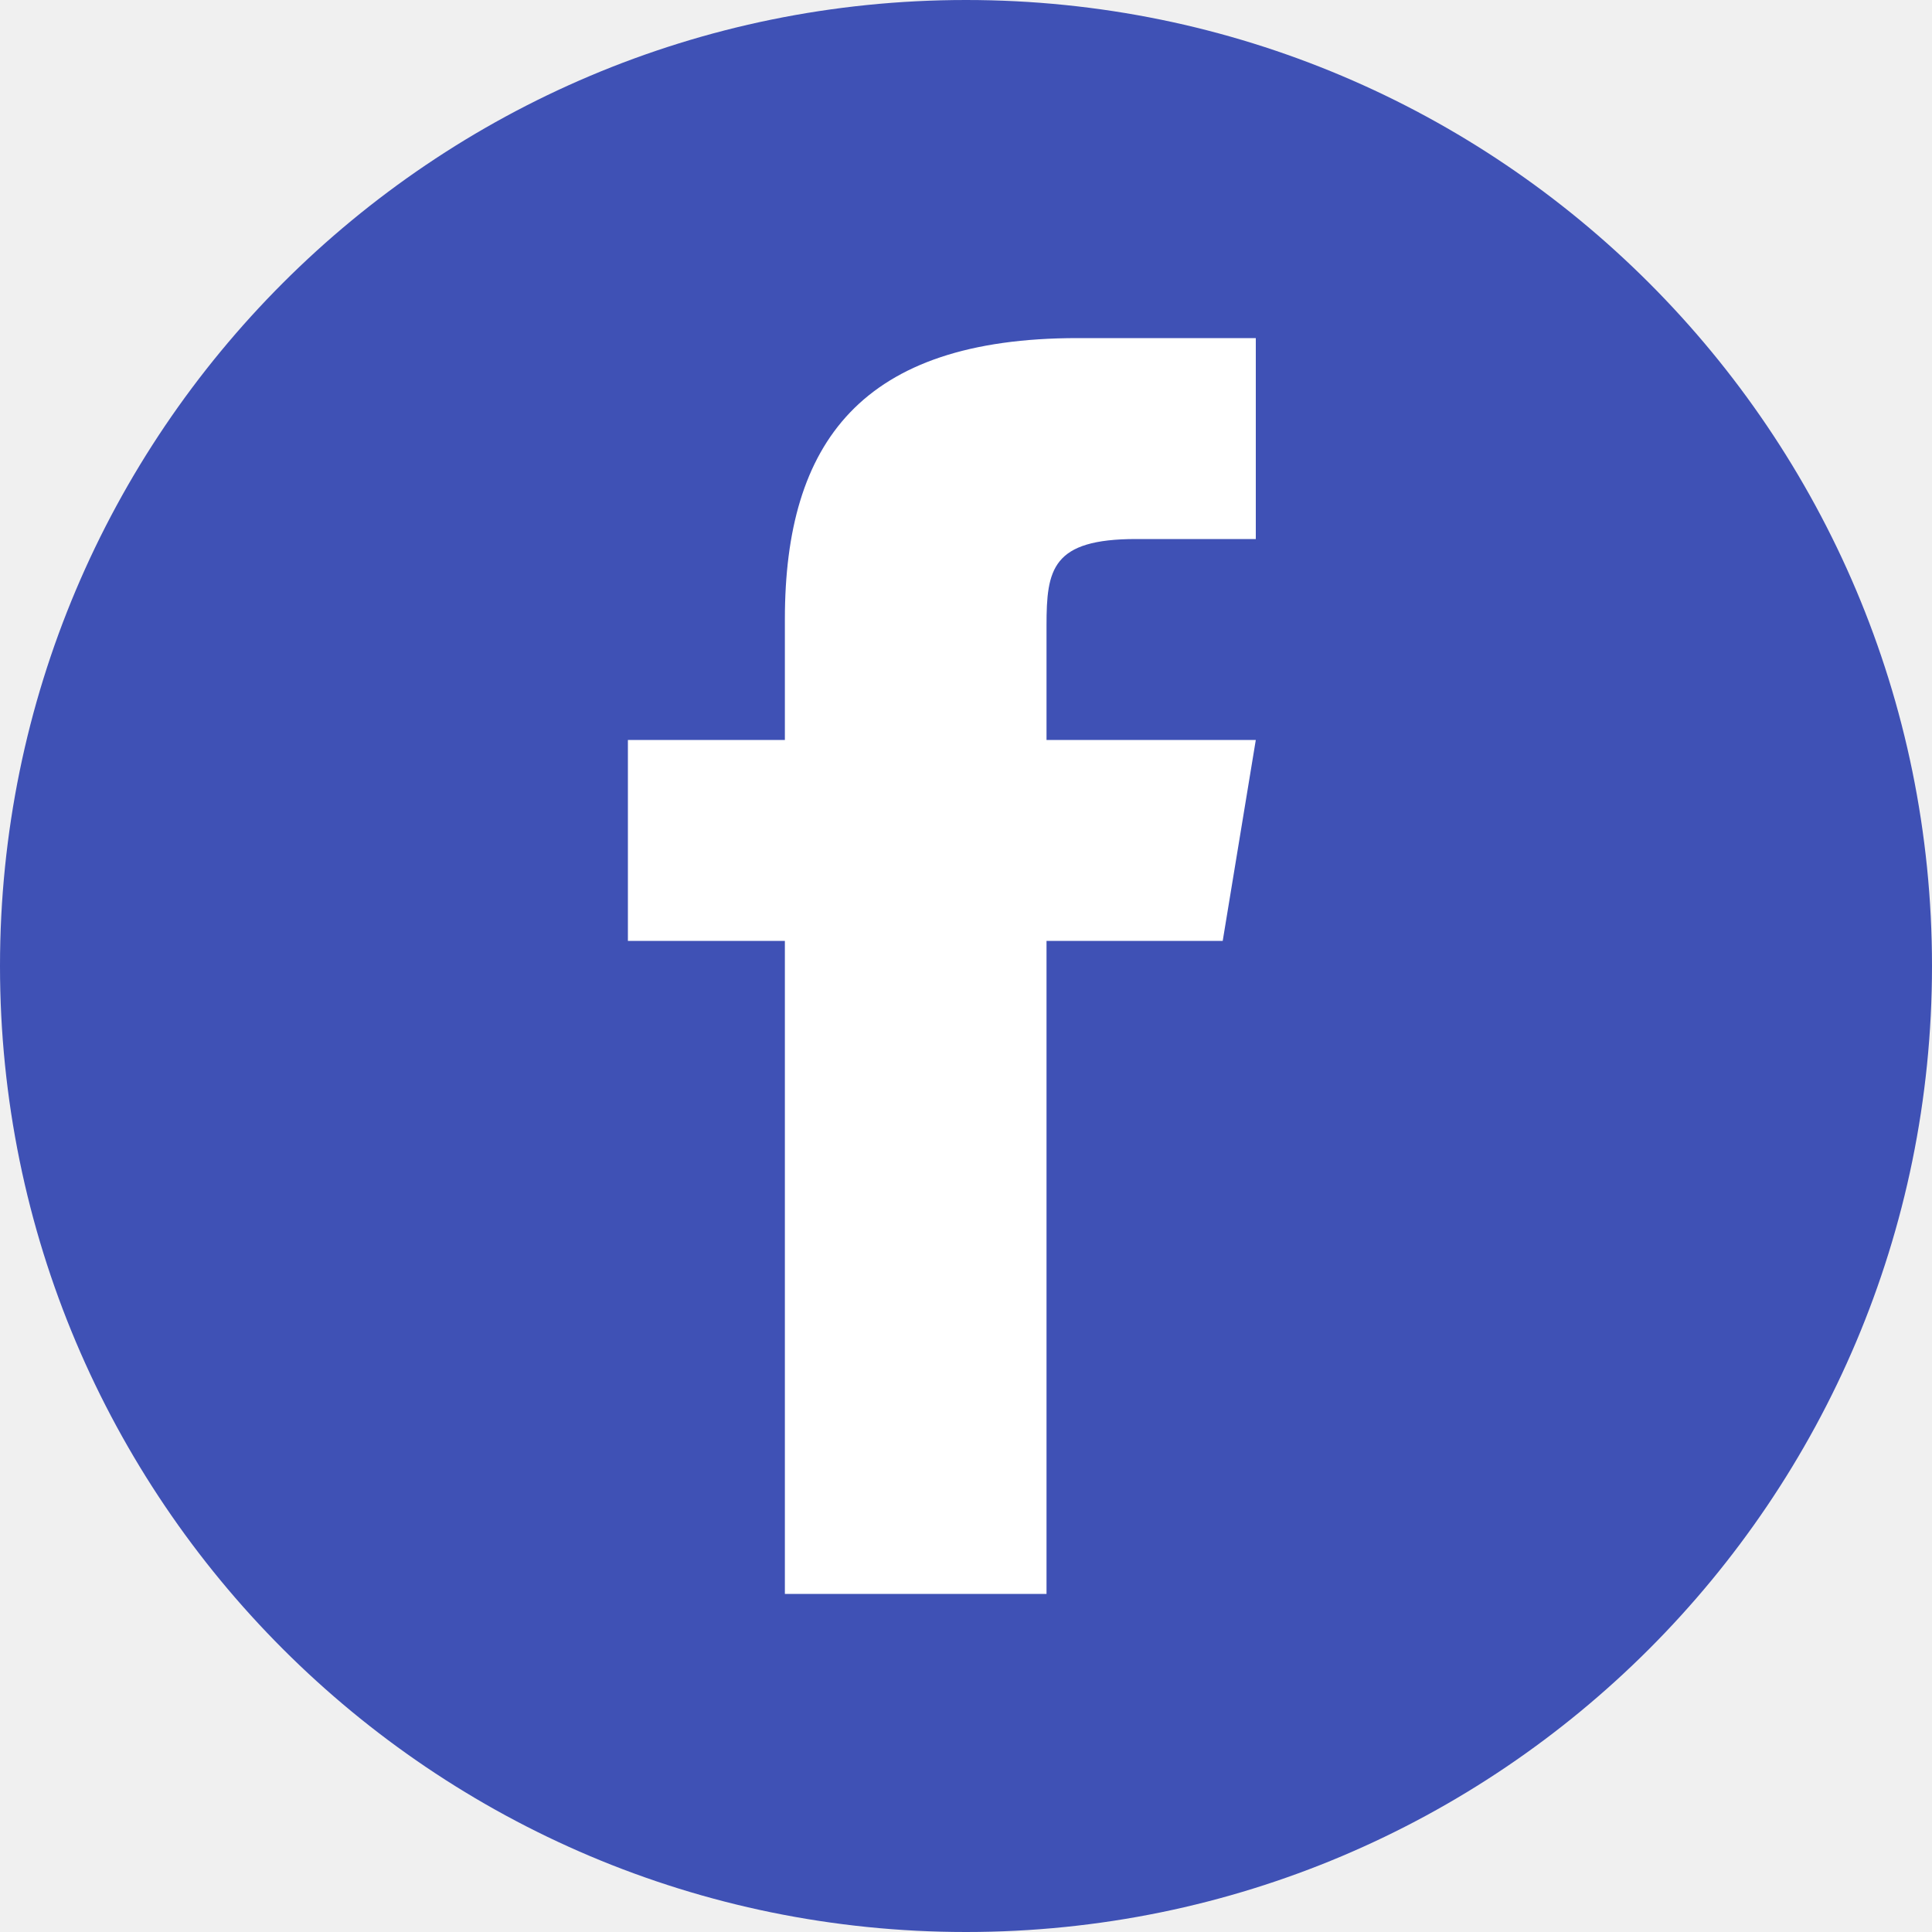
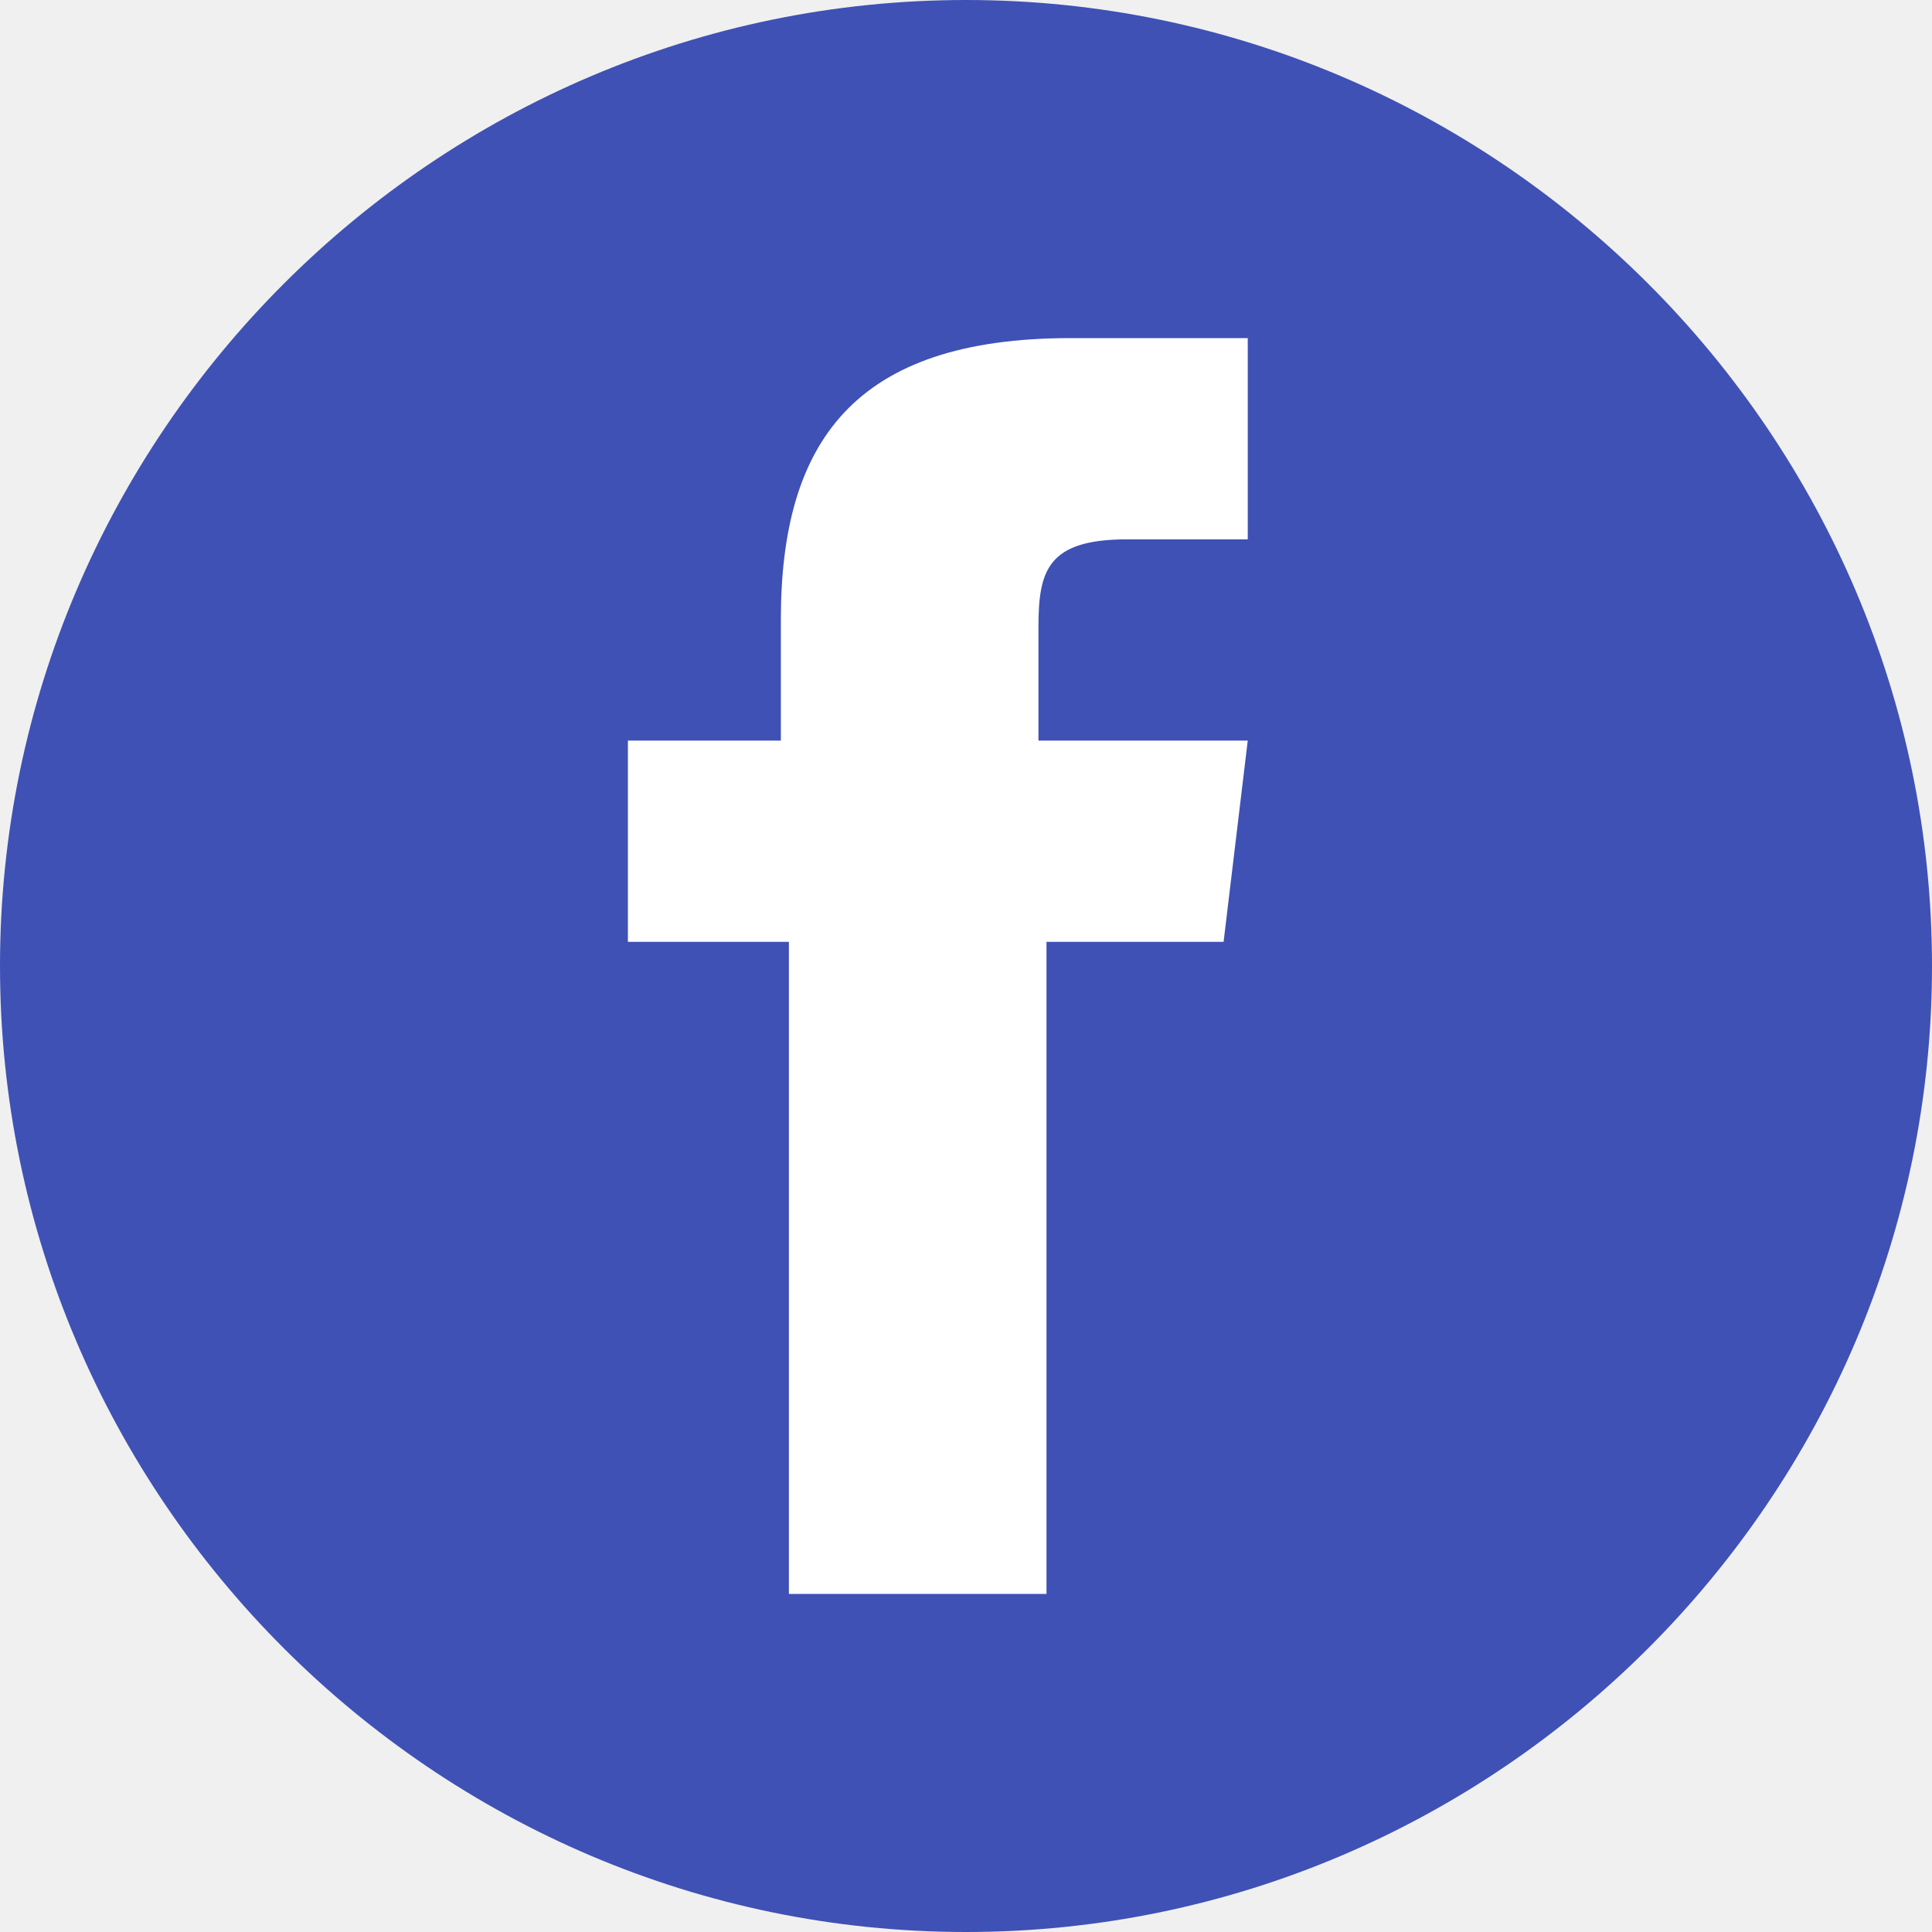
- <svg xmlns="http://www.w3.org/2000/svg" width="40" height="40" fill="none">
-   <rect width="40" height="40" rx="20" fill="#3F51B5" />
-   <path d="M25.315 19.48h-3.648V33H16.25V19.48H13v-4.16h3.25v-2.506C16.252 9.165 17.83 7 22.308 7H26v4.16h-2.478c-1.743 0-1.855.624-1.855 1.792v2.368H26l-.685 4.16z" fill="#fff" />
+ <svg xmlns="http://www.w3.org/2000/svg" enable-background="new 0 0 24 24" viewBox="0 0 24 24">
+   <path d="m12 0c6.6 0 12 5.4 12 12 0 6.6-5.4 12-12 12-6.6 0-12-5.4-12-12 0-6.6 5.4-12 12-12z" fill="#3f51b5" />
+   <path d="m15.2 11.7h-2.2v8.1h-3.2v-8.1h-2v-2.5h1.9v-1.5c0-2.2.9-3.5 3.6-3.5h2.2v2.5h-1.5c-1 0-1.1.4-1.1 1.1v1.4h2.6z" fill="#fff" />
</svg>
